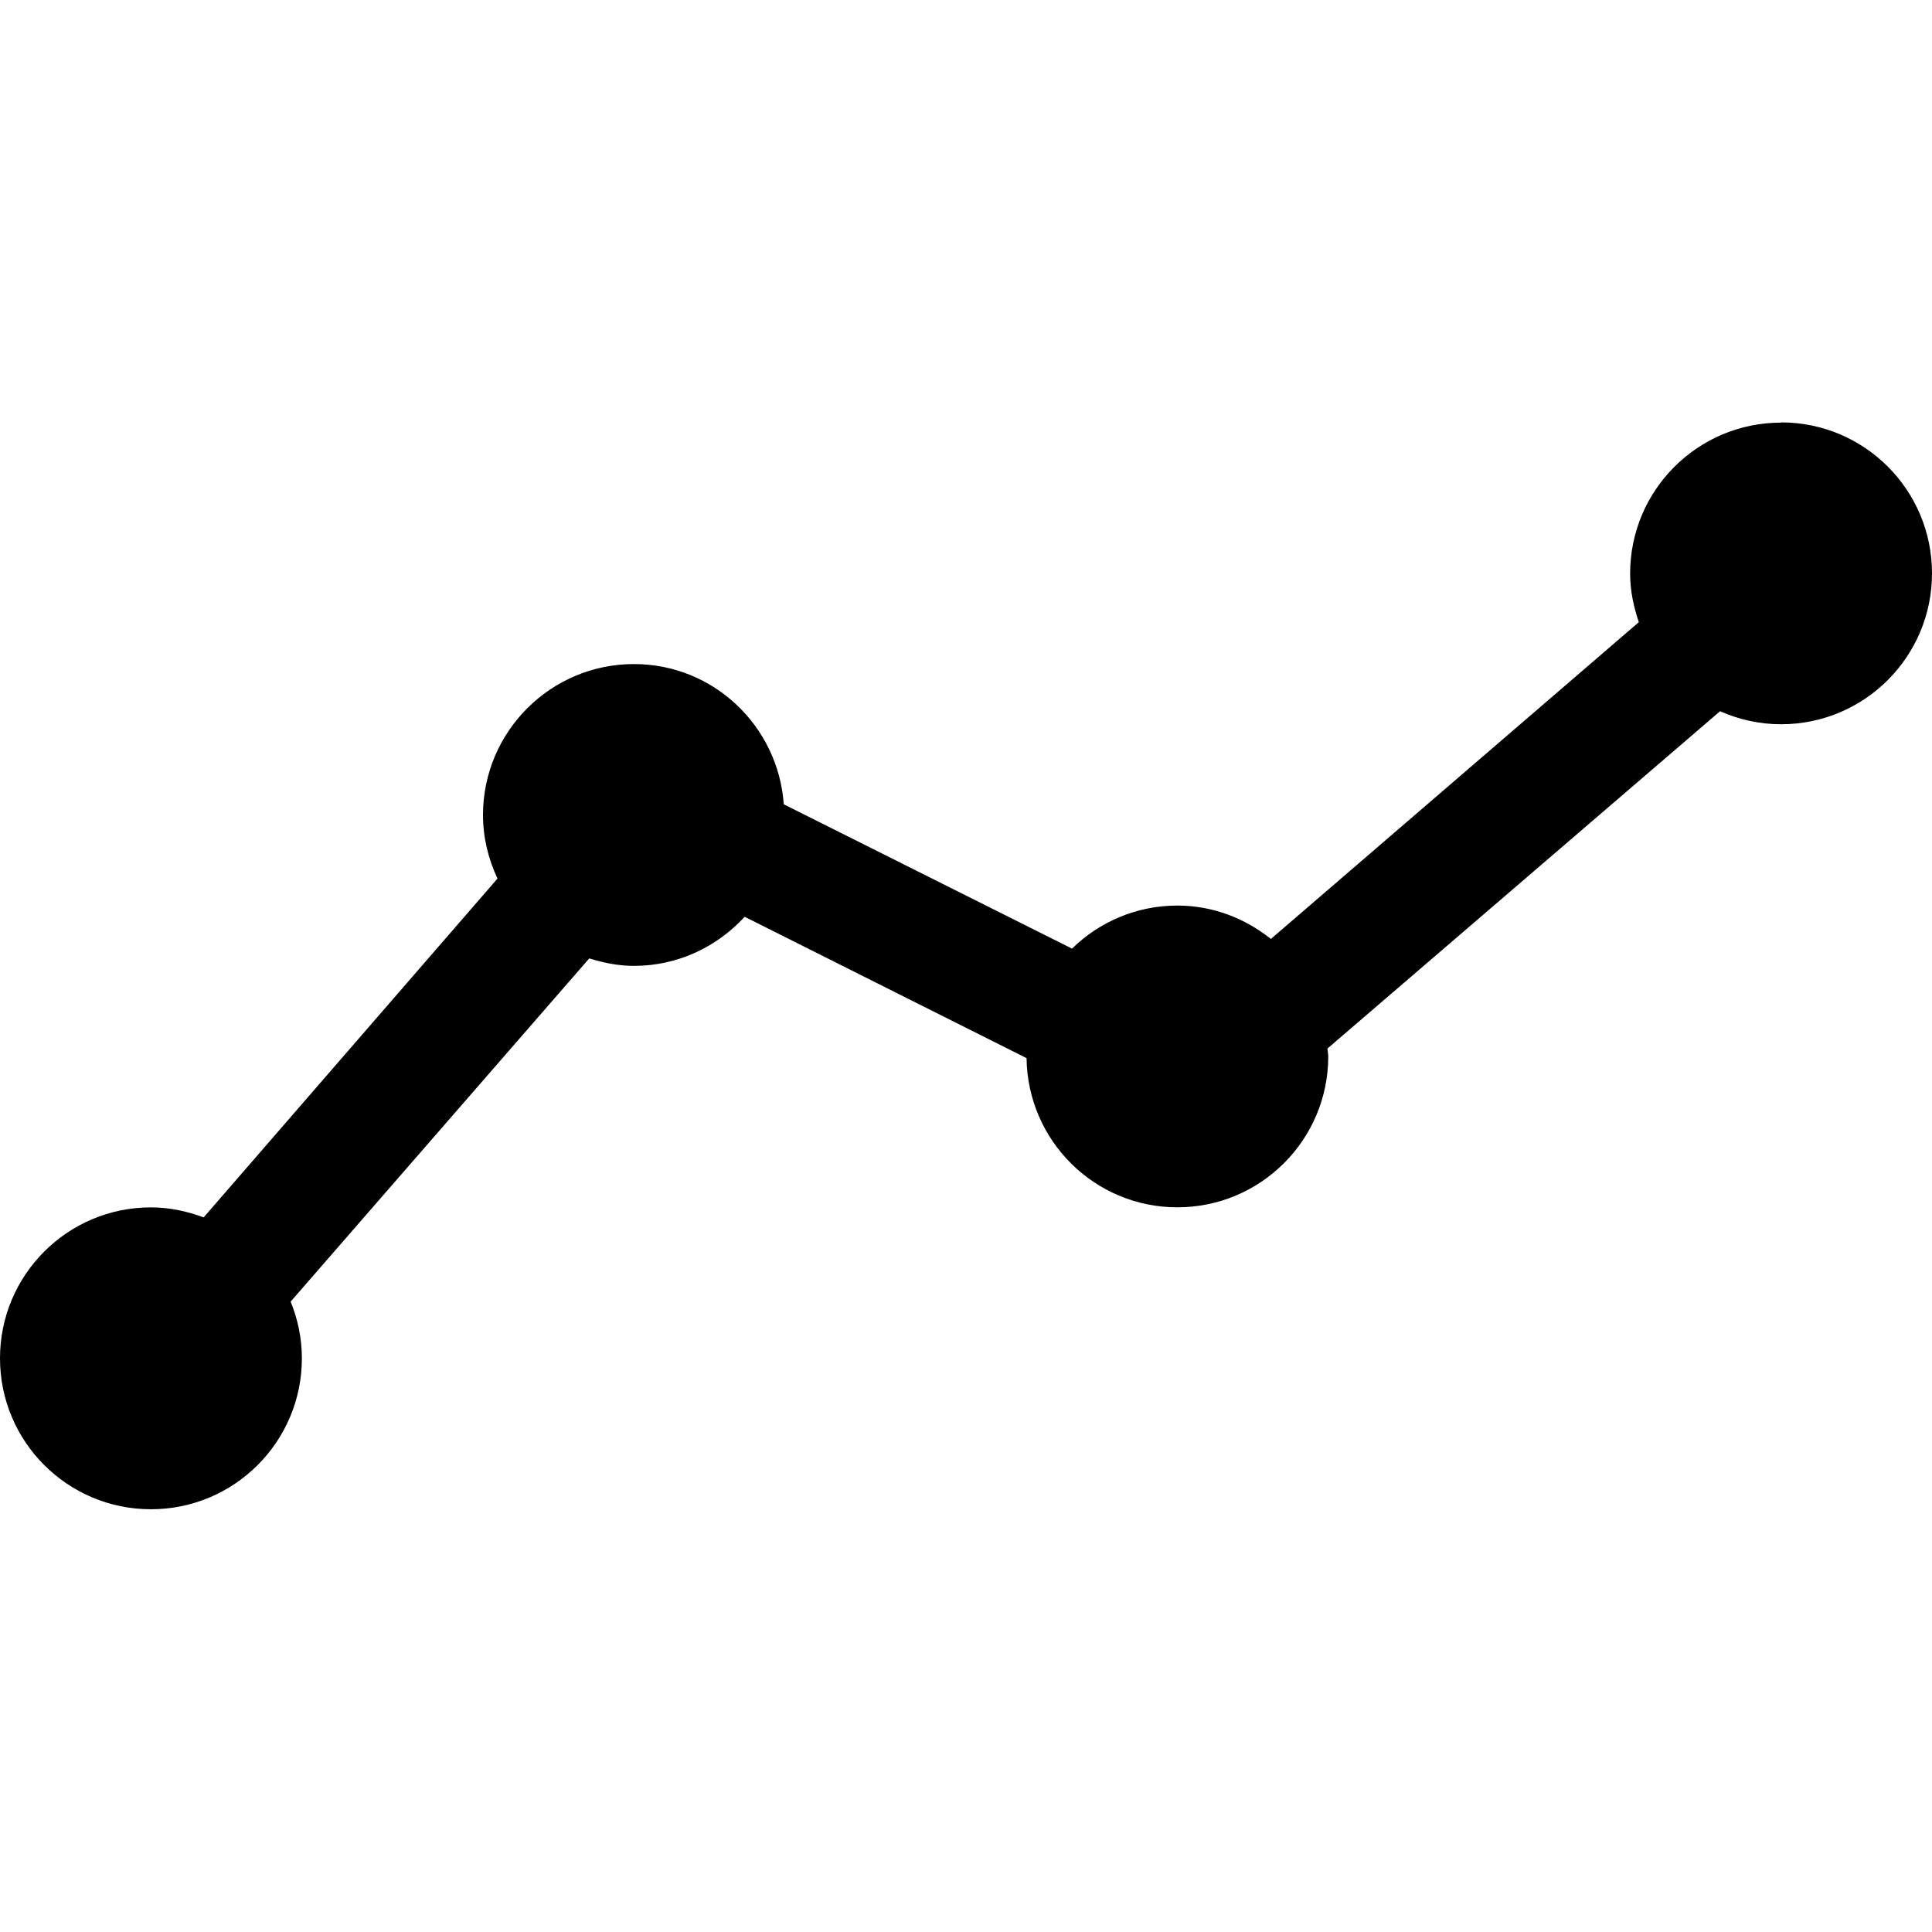
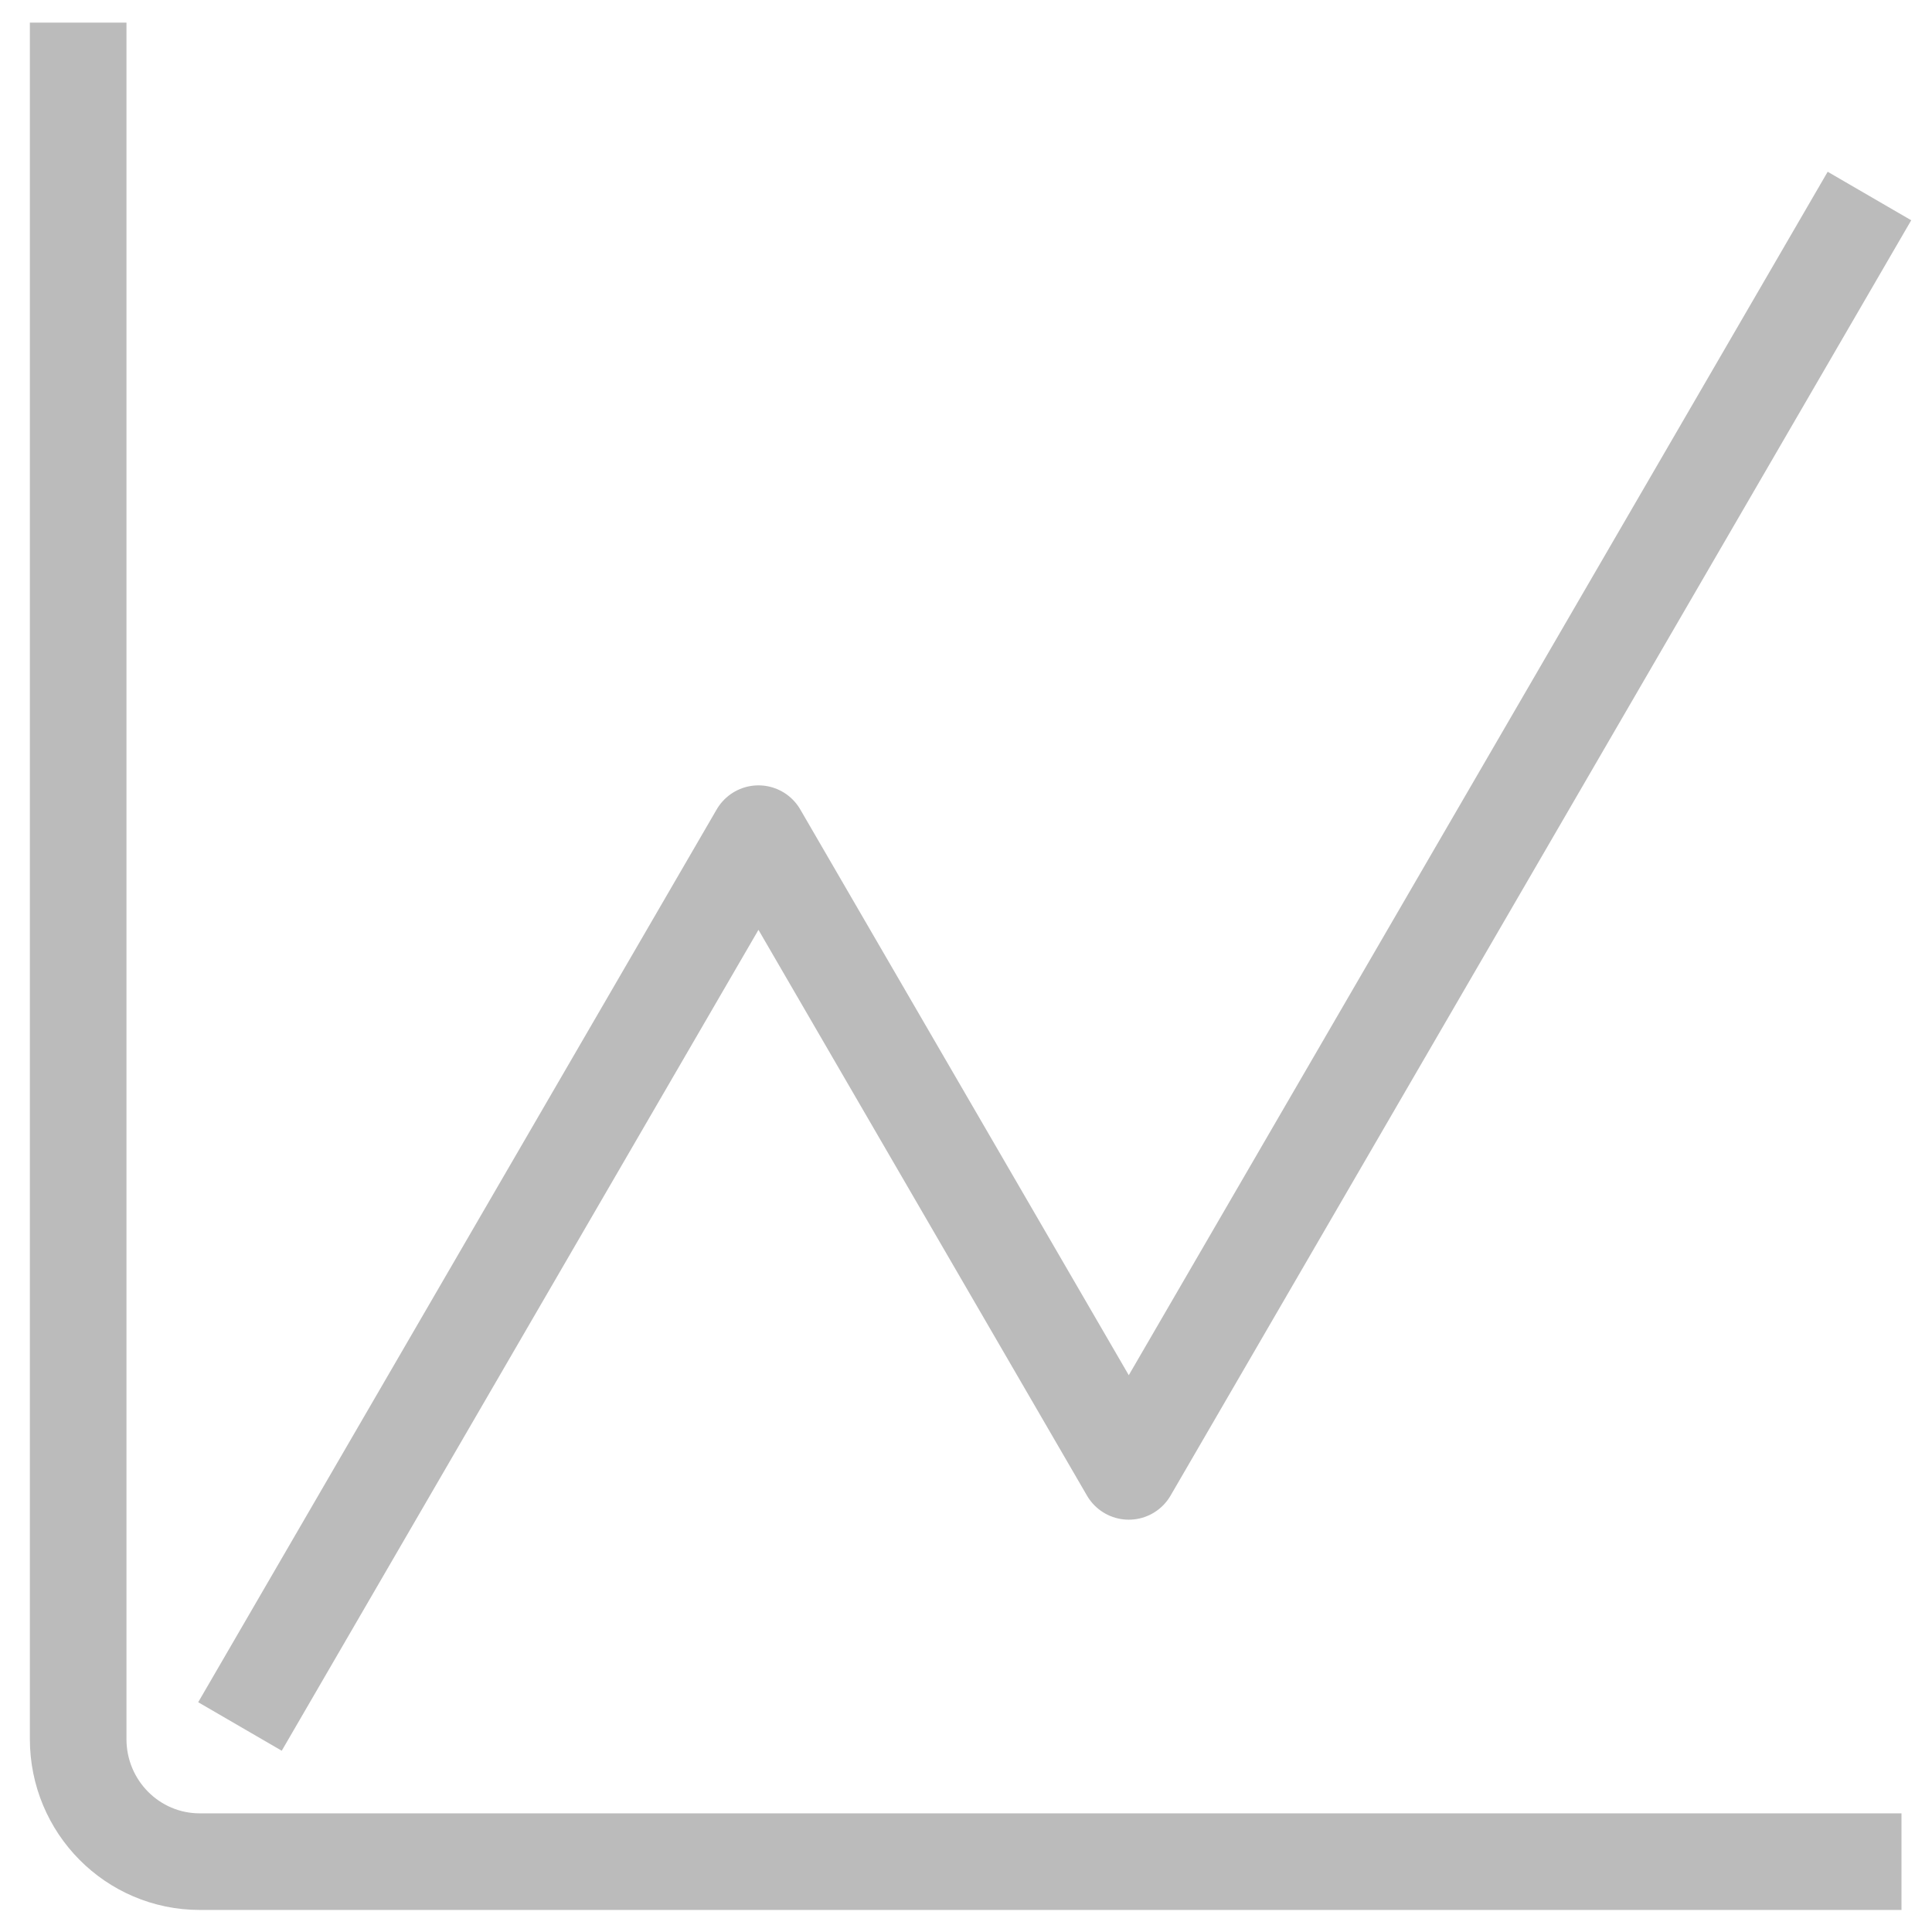
- <svg xmlns="http://www.w3.org/2000/svg" fill="#000000" width="800px" height="800px" viewBox="0 0 32 32" version="1.1">
-   <path d="M29.5 7c-1.381 0-2.5 1.12-2.5 2.5 0 0.284 0.058 0.551 0.144 0.805l-6.094 5.247c-0.427-0.341-0.961-0.553-1.55-0.553-0.68 0-1.294 0.273-1.744 0.713l-4.774-2.39c-0.093-1.296-1.162-2.323-2.482-2.323-1.38 0-2.5 1.12-2.5 2.5 0 0.378 0.090 0.732 0.24 1.053l-4.867 5.612c-0.273-0.102-0.564-0.166-0.873-0.166-1.381 0-2.5 1.119-2.5 2.5s1.119 2.5 2.5 2.5c1.381 0 2.5-1.119 2.5-2.5 0-0.332-0.068-0.649-0.186-0.939l4.946-5.685c0.236 0.073 0.48 0.124 0.74 0.124 0.727 0 1.377-0.316 1.834-0.813l4.669 2.341c0.017 1.367 1.127 2.471 2.497 2.471 1.381 0 2.5-1.119 2.5-2.5 0-0.044-0.011-0.086-0.013-0.13l6.503-5.587c0.309 0.137 0.649 0.216 1.010 0.216 1.381 0 2.5-1.119 2.5-2.5s-1.119-2.5-2.5-2.5z" />
+ <svg xmlns="http://www.w3.org/2000/svg" viewBox="0 0 24 24" fill="none">
+   <path d="M 0.971 0.281 L 0.971 21.603 C 0.971 22.445 1.647 23.126 2.481 23.126 L 23.621 23.126" stroke="#BBBBBB" stroke-width="1.2" stroke-linejoin="round" style="" />
+   <path d="M 23.223 2.435 L 14.022 18.278 L 9.422 10.356 L 2.981 21.447" stroke="#BBBBBB" stroke-width="1.2" stroke-linejoin="round" style="" />
</svg>
